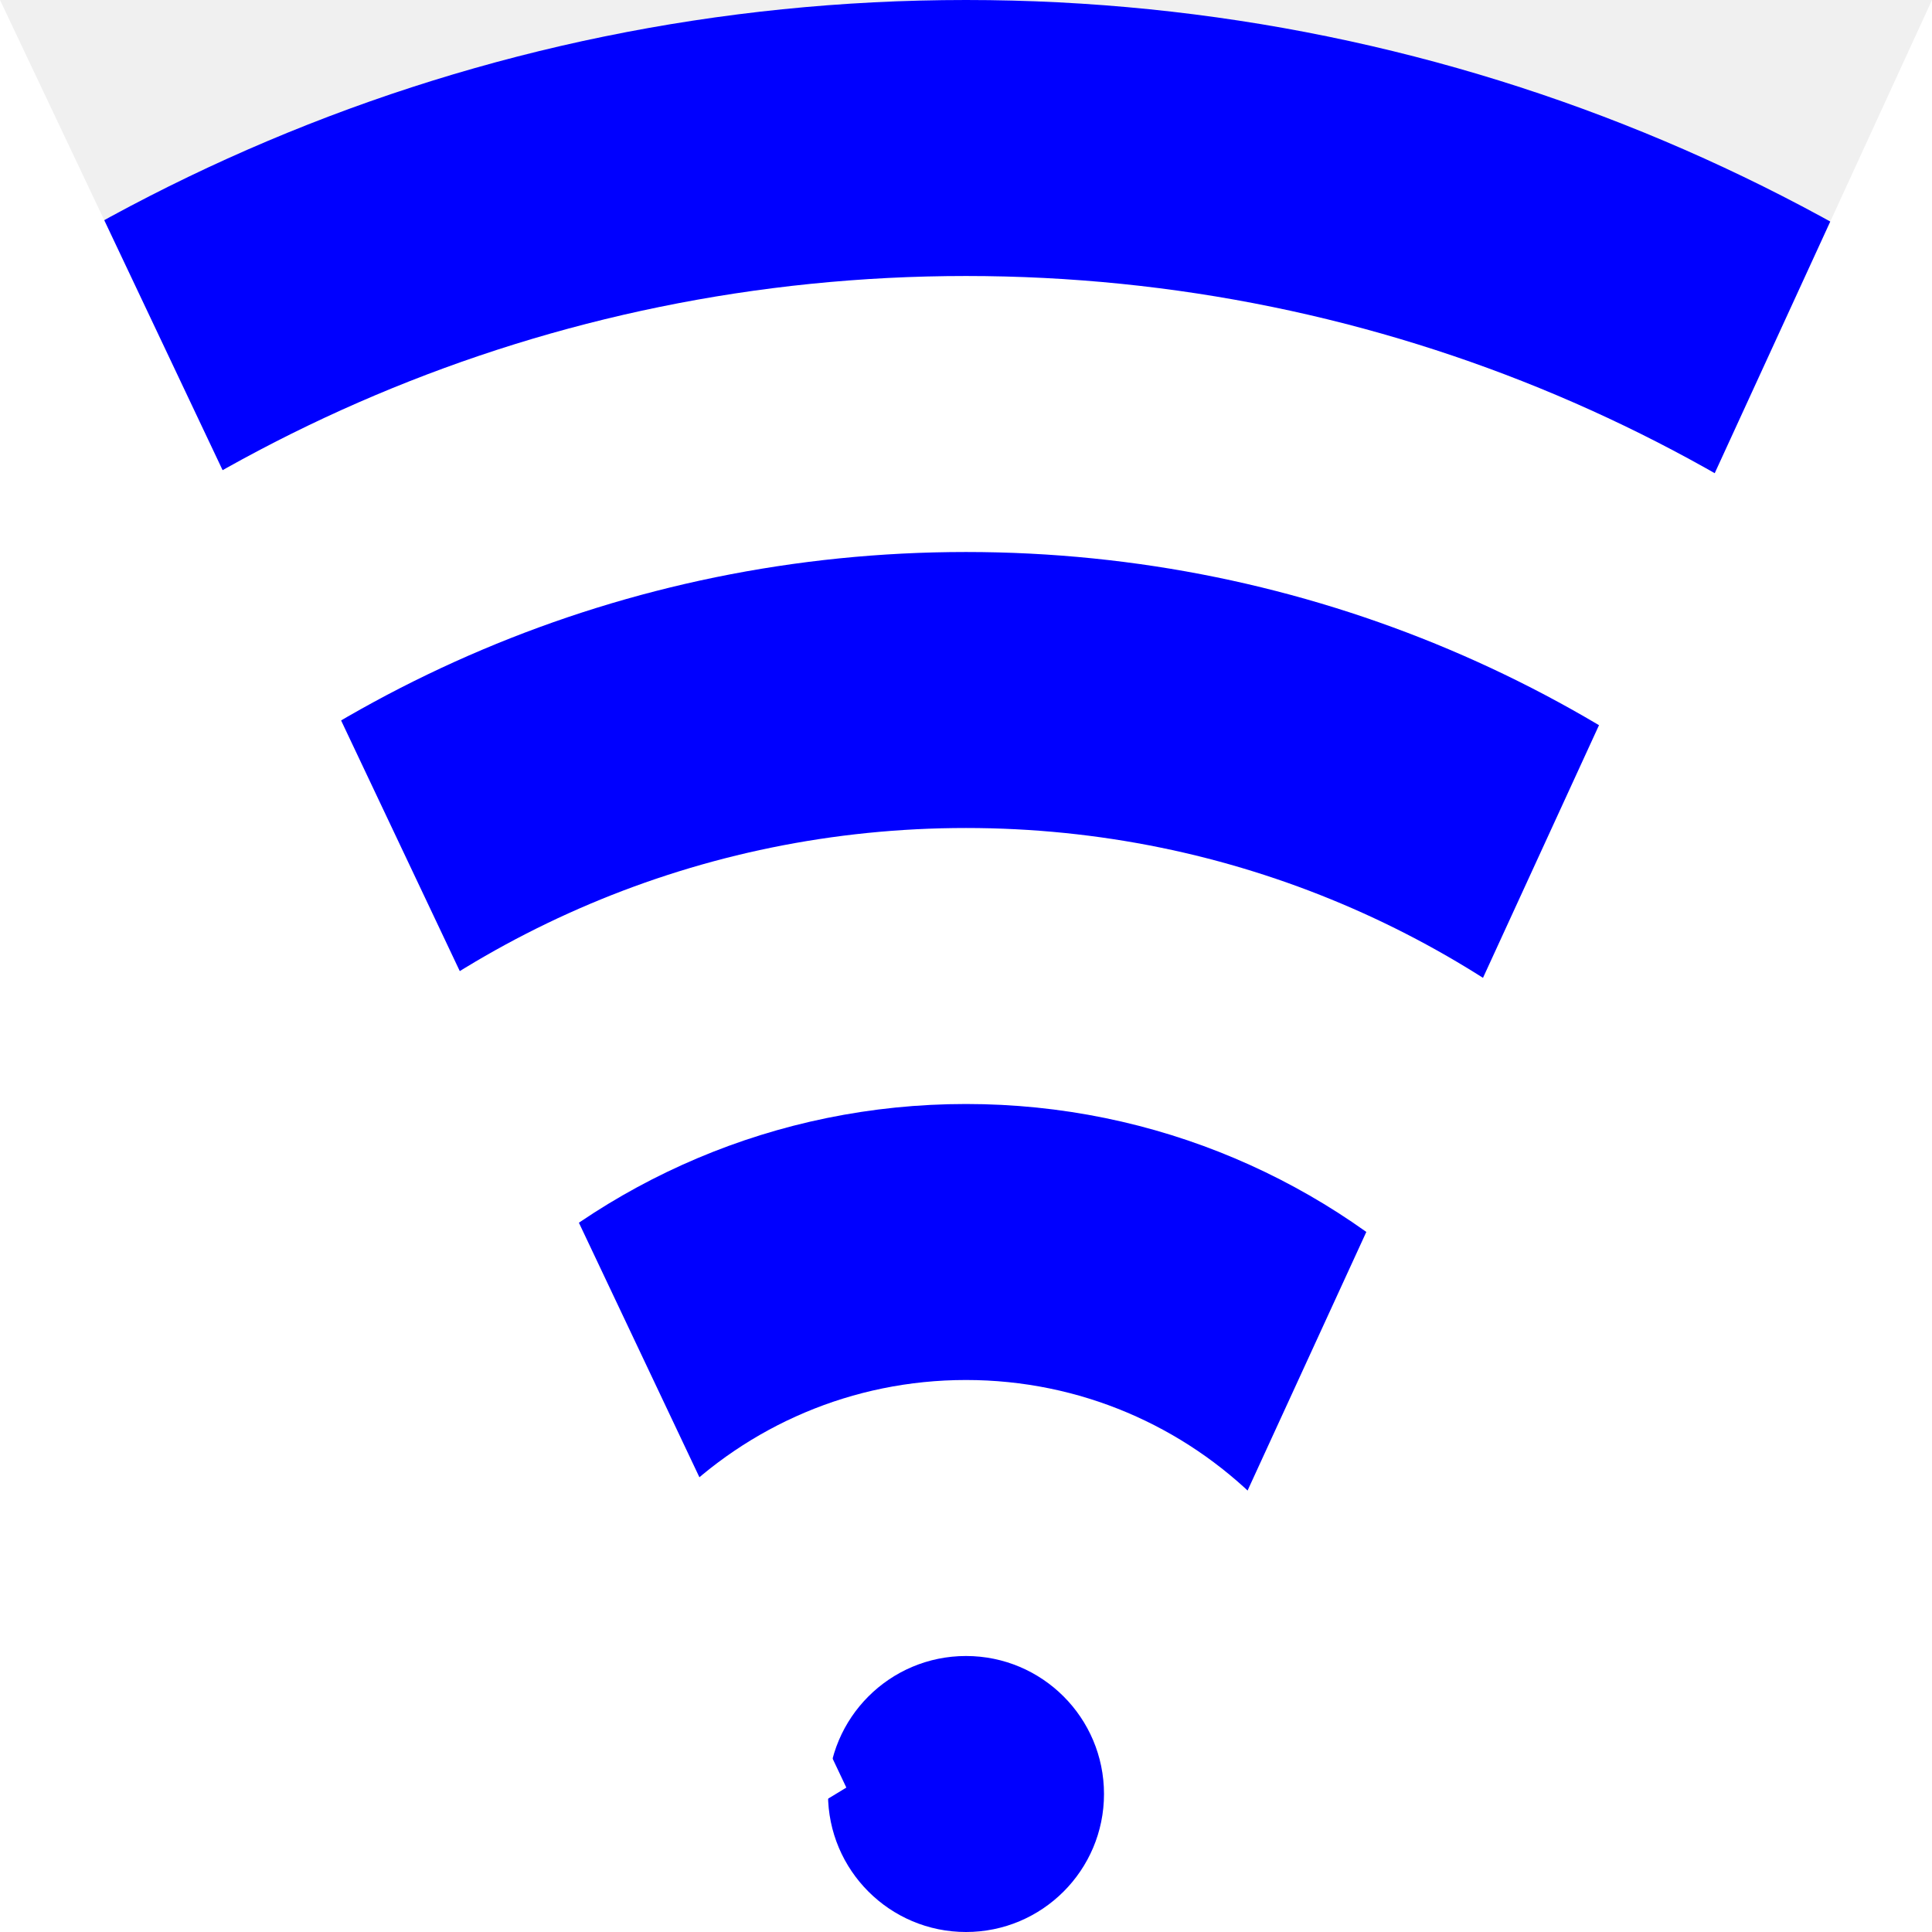
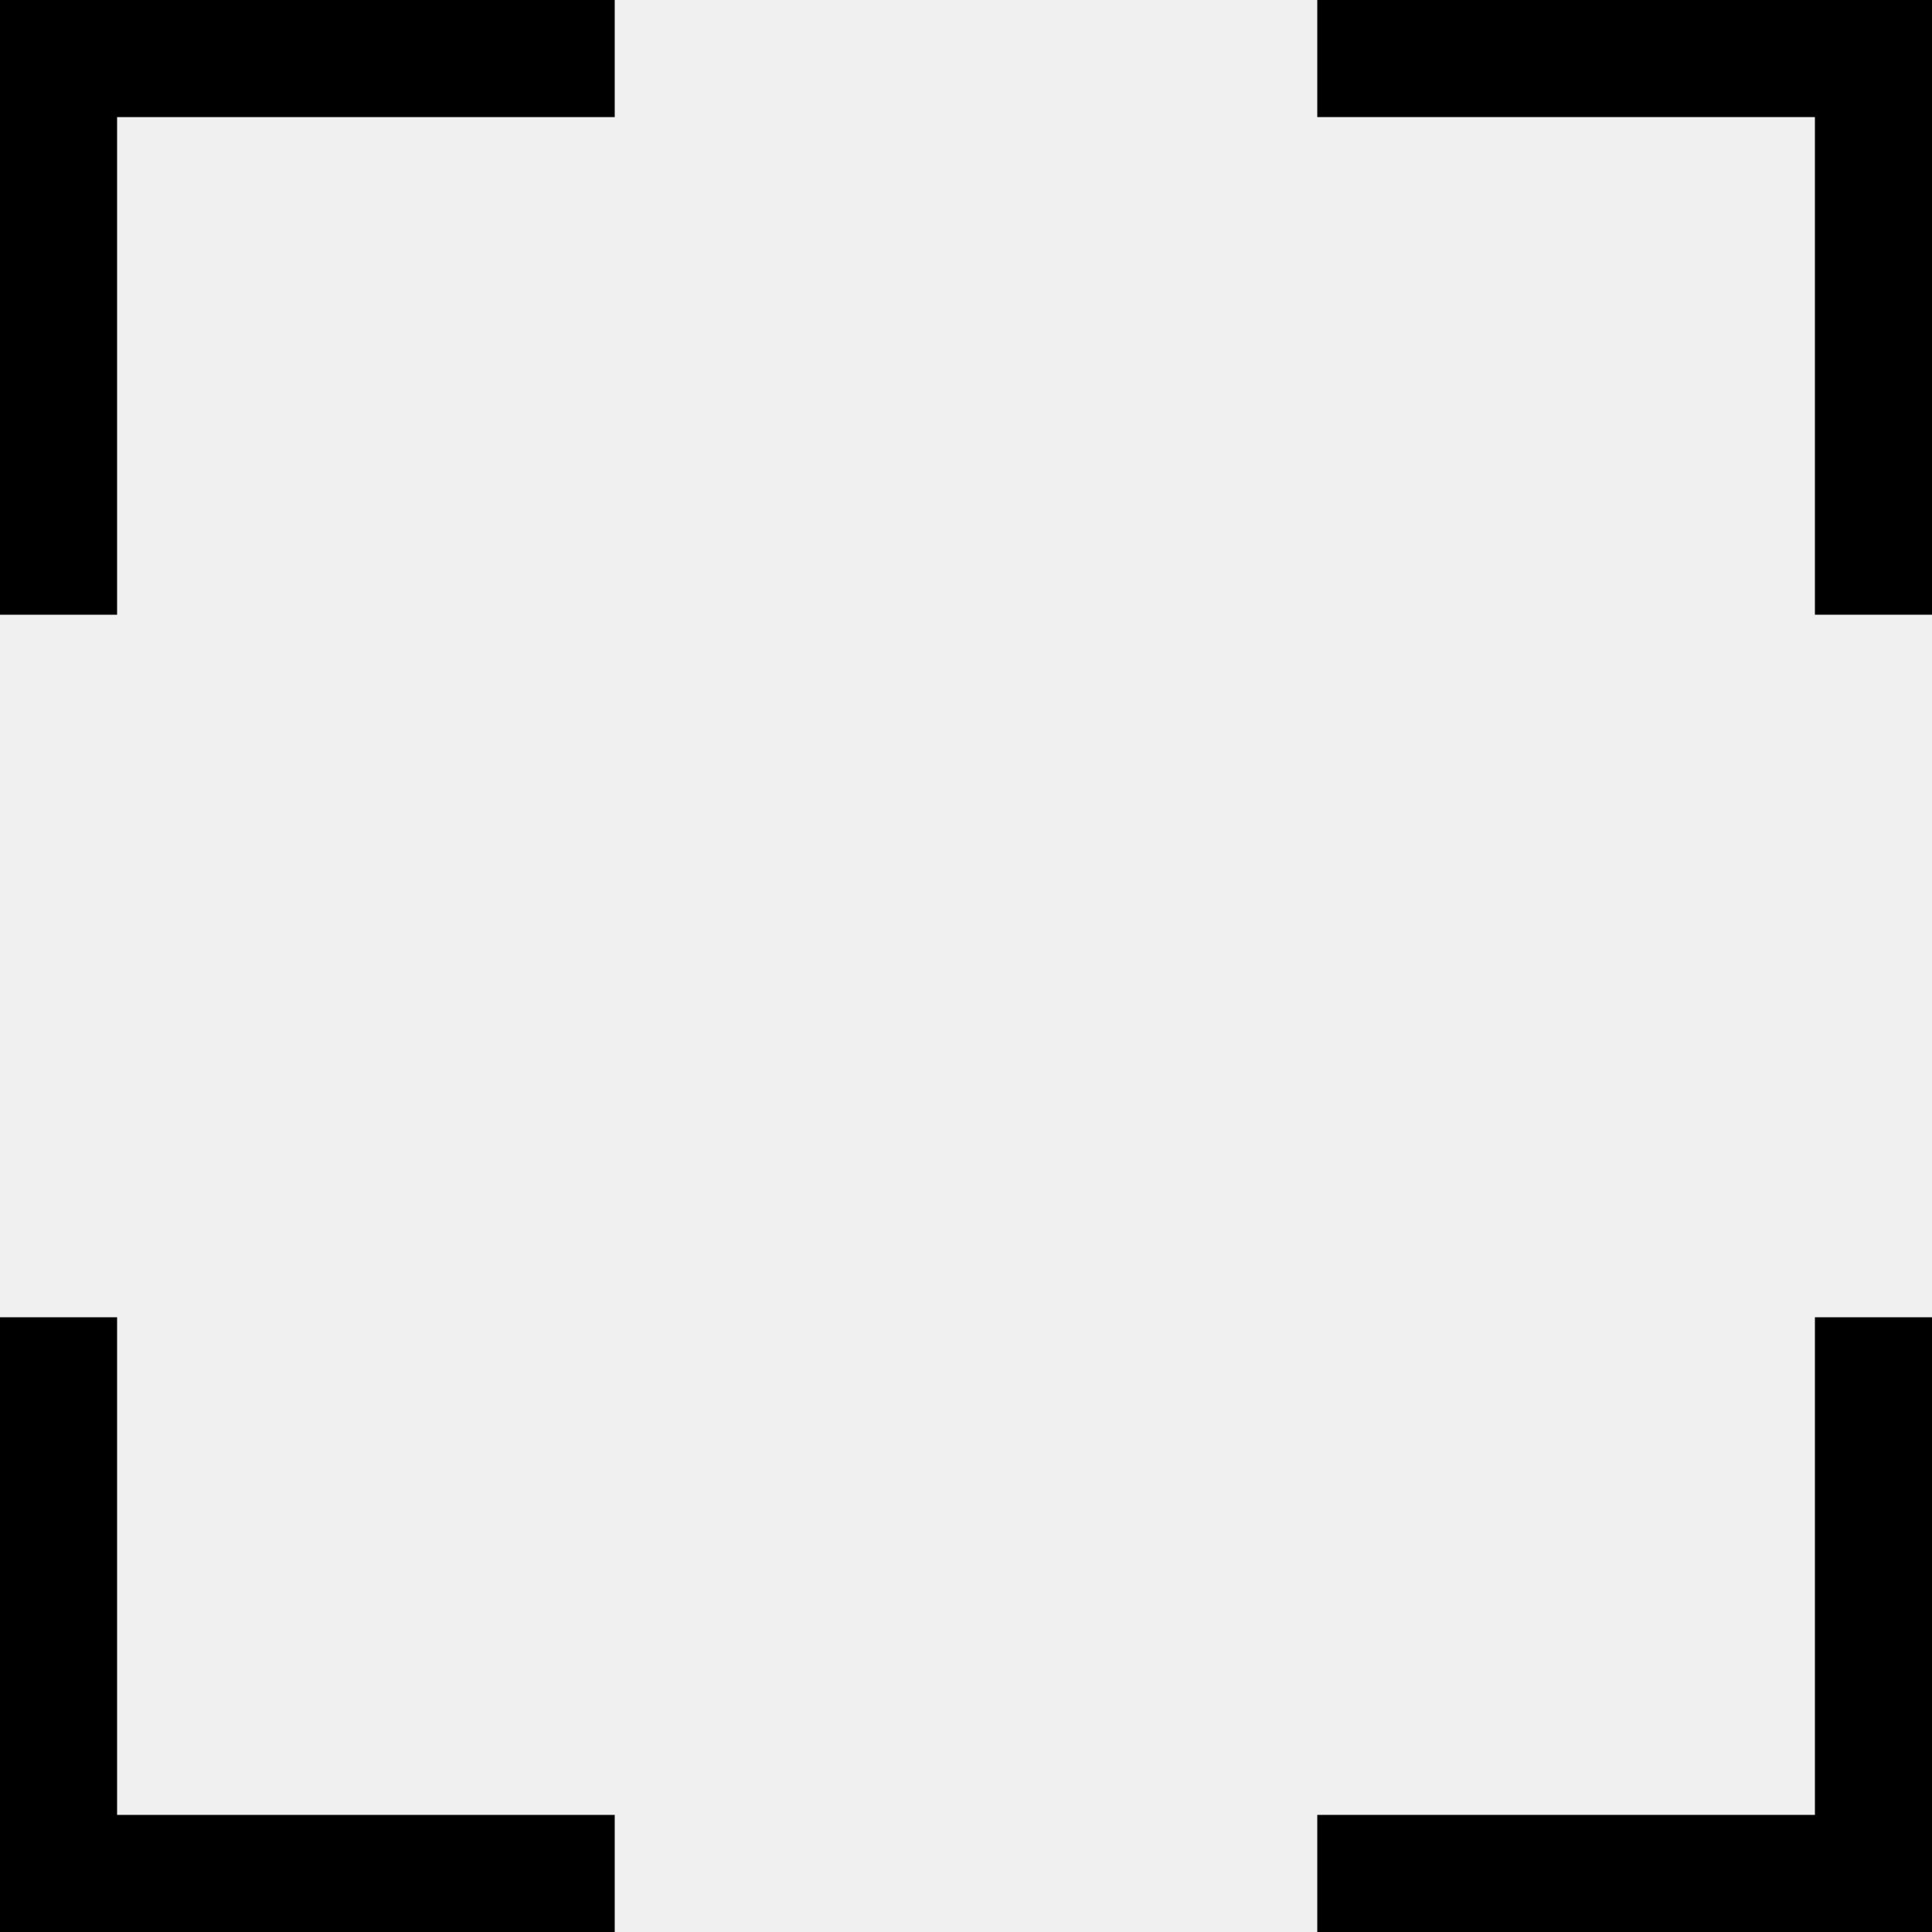
- <svg xmlns="http://www.w3.org/2000/svg" width="700" height="700" id="svg2" version="1.1">
-   <defs id="defs4" />
-   <g id="layer1" transform="translate(0,-352.3622)">
-     <path style="fill:#0000ff;fill-opacity:1;stroke:none" id="path3178" d="M 699,538 C 699,669.444 542.524,776 349.5,776 156.476,776 0,669.444 0,538 0,406.556 156.476,300 349.5,300 542.524,300 699,406.556 699,538 z" transform="matrix(1.8598,0,0,2.731092,-300,-466.9656)" />
-     <path style="fill:#ffffff;fill-opacity:1;stroke:none" id="path3176" d="M 650,640 C 650,800.163 515.685,930 350,930 184.315,930 50,800.163 50,640 50,479.837 184.315,350 350,350 c 165.685,0 300,129.837 300,290 z" transform="matrix(1.833333,0,0,1.896552,-291.6667,-211.431)" />
-     <path style="fill:#0000ff;fill-opacity:1;stroke:none" id="path3174" d="M 600,645 C 600,780.31 488.071,890 350,890 211.929,890 100,780.31 100,645 100,509.69 211.929,400 350,400 c 138.071,0 250,109.69 250,245 z" transform="matrix(1.8,0,0,1.836735,-280,-182.3317)" />
-     <path style="fill:#ffffff;fill-opacity:1;stroke:none" id="path3172" d="m 550,650 c 0,110.457 -89.543,200 -200,200 -110.457,0 -200,-89.543 -200,-200 0,-110.457 89.543,-200 200,-200 110.457,0 200,89.543 200,200 z" transform="matrix(1.75,0,0,1.75,-262.5,-135.1378)" />
-     <path style="fill:#0000ff;fill-opacity:1;stroke:none" id="path3170" d="m 500,650 c 0,82.843 -67.157,150 -150,150 -82.843,0 -150,-67.157 -150,-150 0,-82.843 67.157,-150 150,-150 82.843,0 150,67.157 150,150 z" transform="matrix(1.666667,0,0,1.666667,-233.3333,-80.97114)" />
-     <path style="fill:#ffffff;fill-opacity:1;stroke:none" id="path3168" d="m 450,650 c 0,55.228 -44.772,100 -100,100 -55.228,0 -100,-44.772 -100,-100 0,-55.228 44.772,-100 100,-100 55.228,0 100,44.772 100,100 z" transform="matrix(1.5,0,0,1.5,-175,27.36218)" />
-     <path style="fill:#0000ff;fill-opacity:1;stroke:none" id="path3157" d="m 400,625 c 0,24.853 -22.386,45 -50,45 -27.614,0 -50,-20.147 -50,-45 0,-24.853 22.386,-45 50,-45 27.614,0 50,20.147 50,45 z" transform="matrix(1,0,0,1.111111,0,307.9179)" />
-     <rect style="fill:#ffffff;fill-opacity:1;stroke:none" id="rect2990" width="708.951" height="764.573" x="-619.815" y="791.907" transform="matrix(0.4172912,-0.9087728,0.8369728,0.5472446,0,0)" ry="0" />
-     <rect style="fill:#ffffff;fill-opacity:1;stroke:none" id="rect2992" width="716.601" height="791.237" x="302.795" y="151.594" transform="matrix(0.4279153,0.9038188,-0.8547231,0.5190842,0,0)" />
+ <svg xmlns="http://www.w3.org/2000/svg" xmlns:ns1="http://www.openswatchbook.org/uri/2009/osb" width="66" height="66" id="svg2" version="1.1">
+   <defs id="defs4">
+     <marker orient="auto" refY="0" refX="0" id="EmptyTriangleInS" style="overflow:visible">
+       <path id="path4537" d="m 5.77,0 -8.65,5 0,-10 8.65,5 z" style="fill:#ffffff;fill-rule:evenodd;stroke:#000000;stroke-width:1pt" transform="matrix(-0.2,0,0,-0.2,0.6,0)" />
+     </marker>
+     <linearGradient id="linearGradient10296" ns1:paint="solid">
+       <stop style="stop-color:#000000;stop-opacity:1;" offset="0" id="stop10298" />
+     </linearGradient>
+     <marker orient="auto" refY="0" refX="0" id="SemiCircleOut" style="overflow:visible">
+       <path id="path4561" d="m -2.5,-0.809 c 0,2.76 -2.24,5 -5,5 l 0,-10 c 2.76,0 5,2.24 5,5 z" style="fill-rule:evenodd;stroke:#000000;stroke-width:1pt" transform="matrix(0.6,0,0,0.6,4.275296,0.4580676)" />
+     </marker>
+     <marker id="RazorWire" refX="0" refY="0" orient="auto" style="overflow:visible">
+       <path id="path4612" transform="scale(0.8,0.8)" style="fill:#808080;fill-opacity:1;fill-rule:evenodd;stroke:#000000;stroke-width:0.1pt" d="m 0.023,-0.74 0,1.438 -7.781,2.313 18.437,0 -7.187,-2.313 0,-1.438 7.25,-2.156 -18.469,0 7.75,2.156 z" />
+     </marker>
+     <marker orient="auto" refY="0" refX="0" id="Tail" style="overflow:visible">
+       <g id="g4416" transform="scale(-1.2,-1.2)">
+         <path id="path4418" d="M -3.805,-3.959 0.544,0" style="fill:none;stroke:#000000;stroke-width:0.8;stroke-linecap:round" />
+         <path id="path4420" d="M -1.287,-3.959 3.062,0" style="fill:none;stroke:#000000;stroke-width:0.8;stroke-linecap:round" />
+         <path id="path4422" d="M 1.305,-3.959 5.654,0" style="fill:none;stroke:#000000;stroke-width:0.8;stroke-linecap:round" />
+         <path id="path4424" d="M -3.805,4.178 0.544,0.22" style="fill:none;stroke:#000000;stroke-width:0.8;stroke-linecap:round" />
+         <path id="path4426" d="M -1.287,4.178 3.062,0.22" style="fill:none;stroke:#000000;stroke-width:0.8;stroke-linecap:round" />
+         <path id="path4428" d="M 1.305,4.178 5.654,0.22" style="fill:none;stroke:#000000;stroke-width:0.8;stroke-linecap:round" />
+       </g>
+     </marker>
+     <marker orient="auto" refY="0" refX="0" id="Arrow2Send" style="overflow:visible">
+       <path id="path4413" style="fill-rule:evenodd;stroke-width:0.625;stroke-linejoin:round" d="M 8.719,4.034 -2.207,0.016 8.719,-4.002 c -1.745,2.372 -1.735,5.617 -6e-7,8.035 z" transform="matrix(-0.3,0,0,-0.3,0.69,0)" />
+     </marker>
+     <marker orient="auto" refY="0" refX="0" id="Arrow1Sstart" style="overflow:visible">
+       <path id="path4392" d="M 0,0 5,-5 -12.5,0 5,5 0,0 z" style="fill-rule:evenodd;stroke:#000000;stroke-width:1pt" transform="matrix(0.2,0,0,0.2,1.2,0)" />
+     </marker>
+     <marker orient="auto" refY="0" refX="0" id="Arrow1Send" style="overflow:visible">
+       <path id="path4395" d="M 0,0 5,-5 -12.5,0 5,5 0,0 z" style="fill-rule:evenodd;stroke:#000000;stroke-width:1pt" transform="matrix(-0.2,0,0,-0.2,-1.2,0)" />
+     </marker>
+     <marker orient="auto" refY="0" refX="0" id="Arrow2Sstart" style="overflow:visible">
+       <path id="path4410" style="fill-rule:evenodd;stroke-width:0.625;stroke-linejoin:round" d="M 8.719,4.034 -2.207,0.016 8.719,-4.002 c -1.745,2.372 -1.735,5.617 -6e-7,8.035 z" transform="matrix(0.3,0,0,0.3,-0.69,0)" />
+     </marker>
+     <marker orient="auto" refY="0" refX="0" id="Arrow2Lend" style="overflow:visible">
+       <path id="path4401" style="fill-rule:evenodd;stroke-width:0.625;stroke-linejoin:round" d="M 8.719,4.034 -2.207,0.016 8.719,-4.002 c -1.745,2.372 -1.735,5.617 -6e-7,8.035 z" transform="matrix(-1.1,0,0,-1.1,-1.1,0)" />
+     </marker>
+     <marker orient="auto" refY="0" refX="0" id="EmptyTriangleOutS" style="overflow:visible">
+       <path id="path4546" d="m 5.77,0 -8.65,5 0,-10 8.65,5 z" style="fill:#ffffff;fill-rule:evenodd;stroke:#000000;stroke-width:1pt" transform="matrix(0.2,0,0,0.2,-0.6,0)" />
+     </marker>
+     <marker orient="auto" refY="0" refX="0" id="EmptyTriangleOutL" style="overflow:visible">
+       <path id="path4540" d="m 5.77,0 -8.65,5 0,-10 8.65,5 z" style="fill:#ffffff;fill-rule:evenodd;stroke:#000000;stroke-width:1pt" transform="matrix(0.8,0,0,0.8,-4.8,0)" />
+     </marker>
+     <marker orient="auto" refY="0" refX="0" id="EmptyTriangleOutM" style="overflow:visible">
+       <path id="path4543" d="m 5.77,0 -8.65,5 0,-10 8.65,5 z" style="fill:#ffffff;fill-rule:evenodd;stroke:#000000;stroke-width:1pt" transform="matrix(0.4,0,0,0.4,-1.8,0)" />
+     </marker>
+     <marker orient="auto" refY="0" refX="0" id="TriangleOutL" style="overflow:visible">
+       <path id="path4522" d="m 5.77,0 -8.65,5 0,-10 8.65,5 z" style="fill-rule:evenodd;stroke:#000000;stroke-width:1pt" transform="scale(0.8,0.8)" />
+     </marker>
+     <marker orient="auto" refY="0" refX="0" id="Arrow1Mend" style="overflow:visible">
+       <path id="path4389" d="M 0,0 5,-5 -12.5,0 5,5 0,0 z" style="fill-rule:evenodd;stroke:#000000;stroke-width:1pt" transform="matrix(-0.4,0,0,-0.4,-4,0)" />
+     </marker>
+     <marker orient="auto" refY="0" refX="0" id="Arrow1Lstart" style="overflow:visible">
+       <path id="path4380" d="M 0,0 5,-5 -12.5,0 5,5 0,0 z" style="fill-rule:evenodd;stroke:#000000;stroke-width:1pt" transform="matrix(0.8,0,0,0.8,10,0)" />
+     </marker>
+   </defs>
+   <g id="layer1" transform="translate(0,-986.3622)">
+     <path style="fill:none;stroke:#000000;stroke-width:4;stroke-linecap:butt;stroke-linejoin:miter;stroke-miterlimit:4;stroke-opacity:1;stroke-dasharray:none" d="m 2,1007.362 c 0,-5 0,-19 0,-19 l 0,0 5,0 14,0" id="path3117" />
+     <path style="fill:none;stroke:#000000;stroke-width:4;stroke-linecap:butt;stroke-linejoin:miter;stroke-miterlimit:4;stroke-opacity:1;stroke-dasharray:none" d="m 45,988.362 19,0 0,19" id="path3121" />
+     <path style="fill:none;stroke:#000000;stroke-width:4;stroke-linecap:butt;stroke-linejoin:miter;stroke-miterlimit:4;stroke-opacity:1;stroke-dasharray:none" d="m 2,1031.362 0,19 19,0" id="path3125" />
+     <path style="fill:none;stroke:#000000;stroke-width:4;stroke-linecap:butt;stroke-linejoin:miter;stroke-miterlimit:4;stroke-opacity:1;stroke-dasharray:none" d="m 64,1031.362 c 0,6.333 0,12.075 0,19 l -19,0" id="path3127" />
  </g>
</svg>
